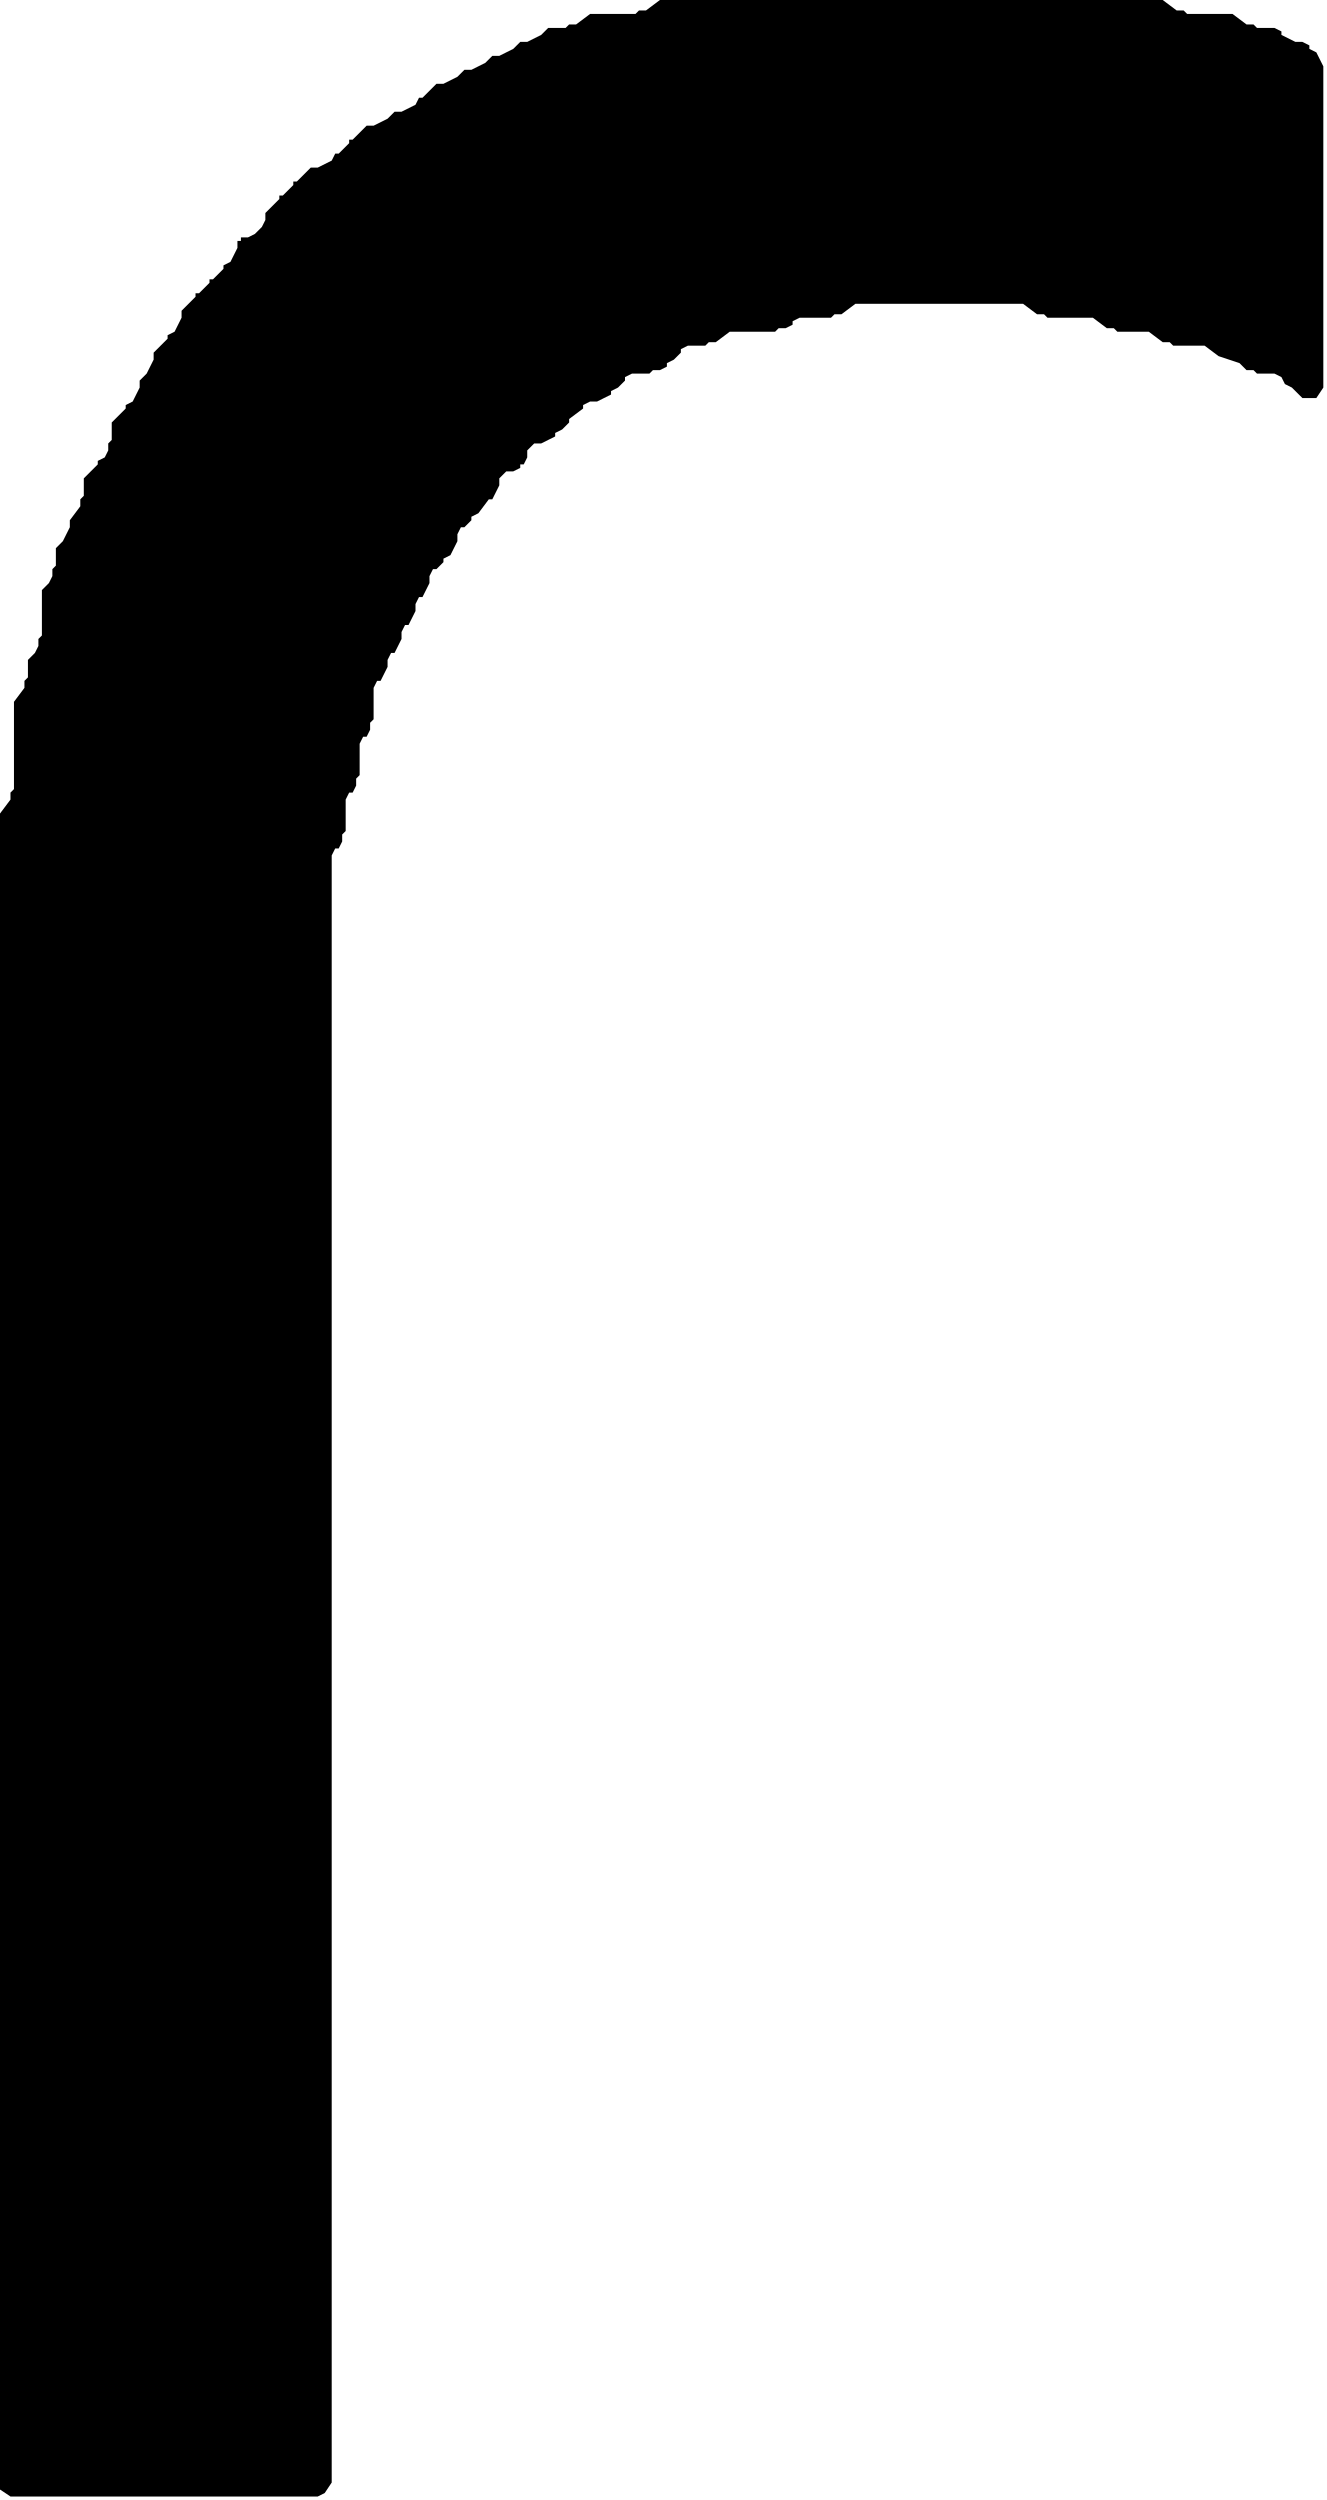
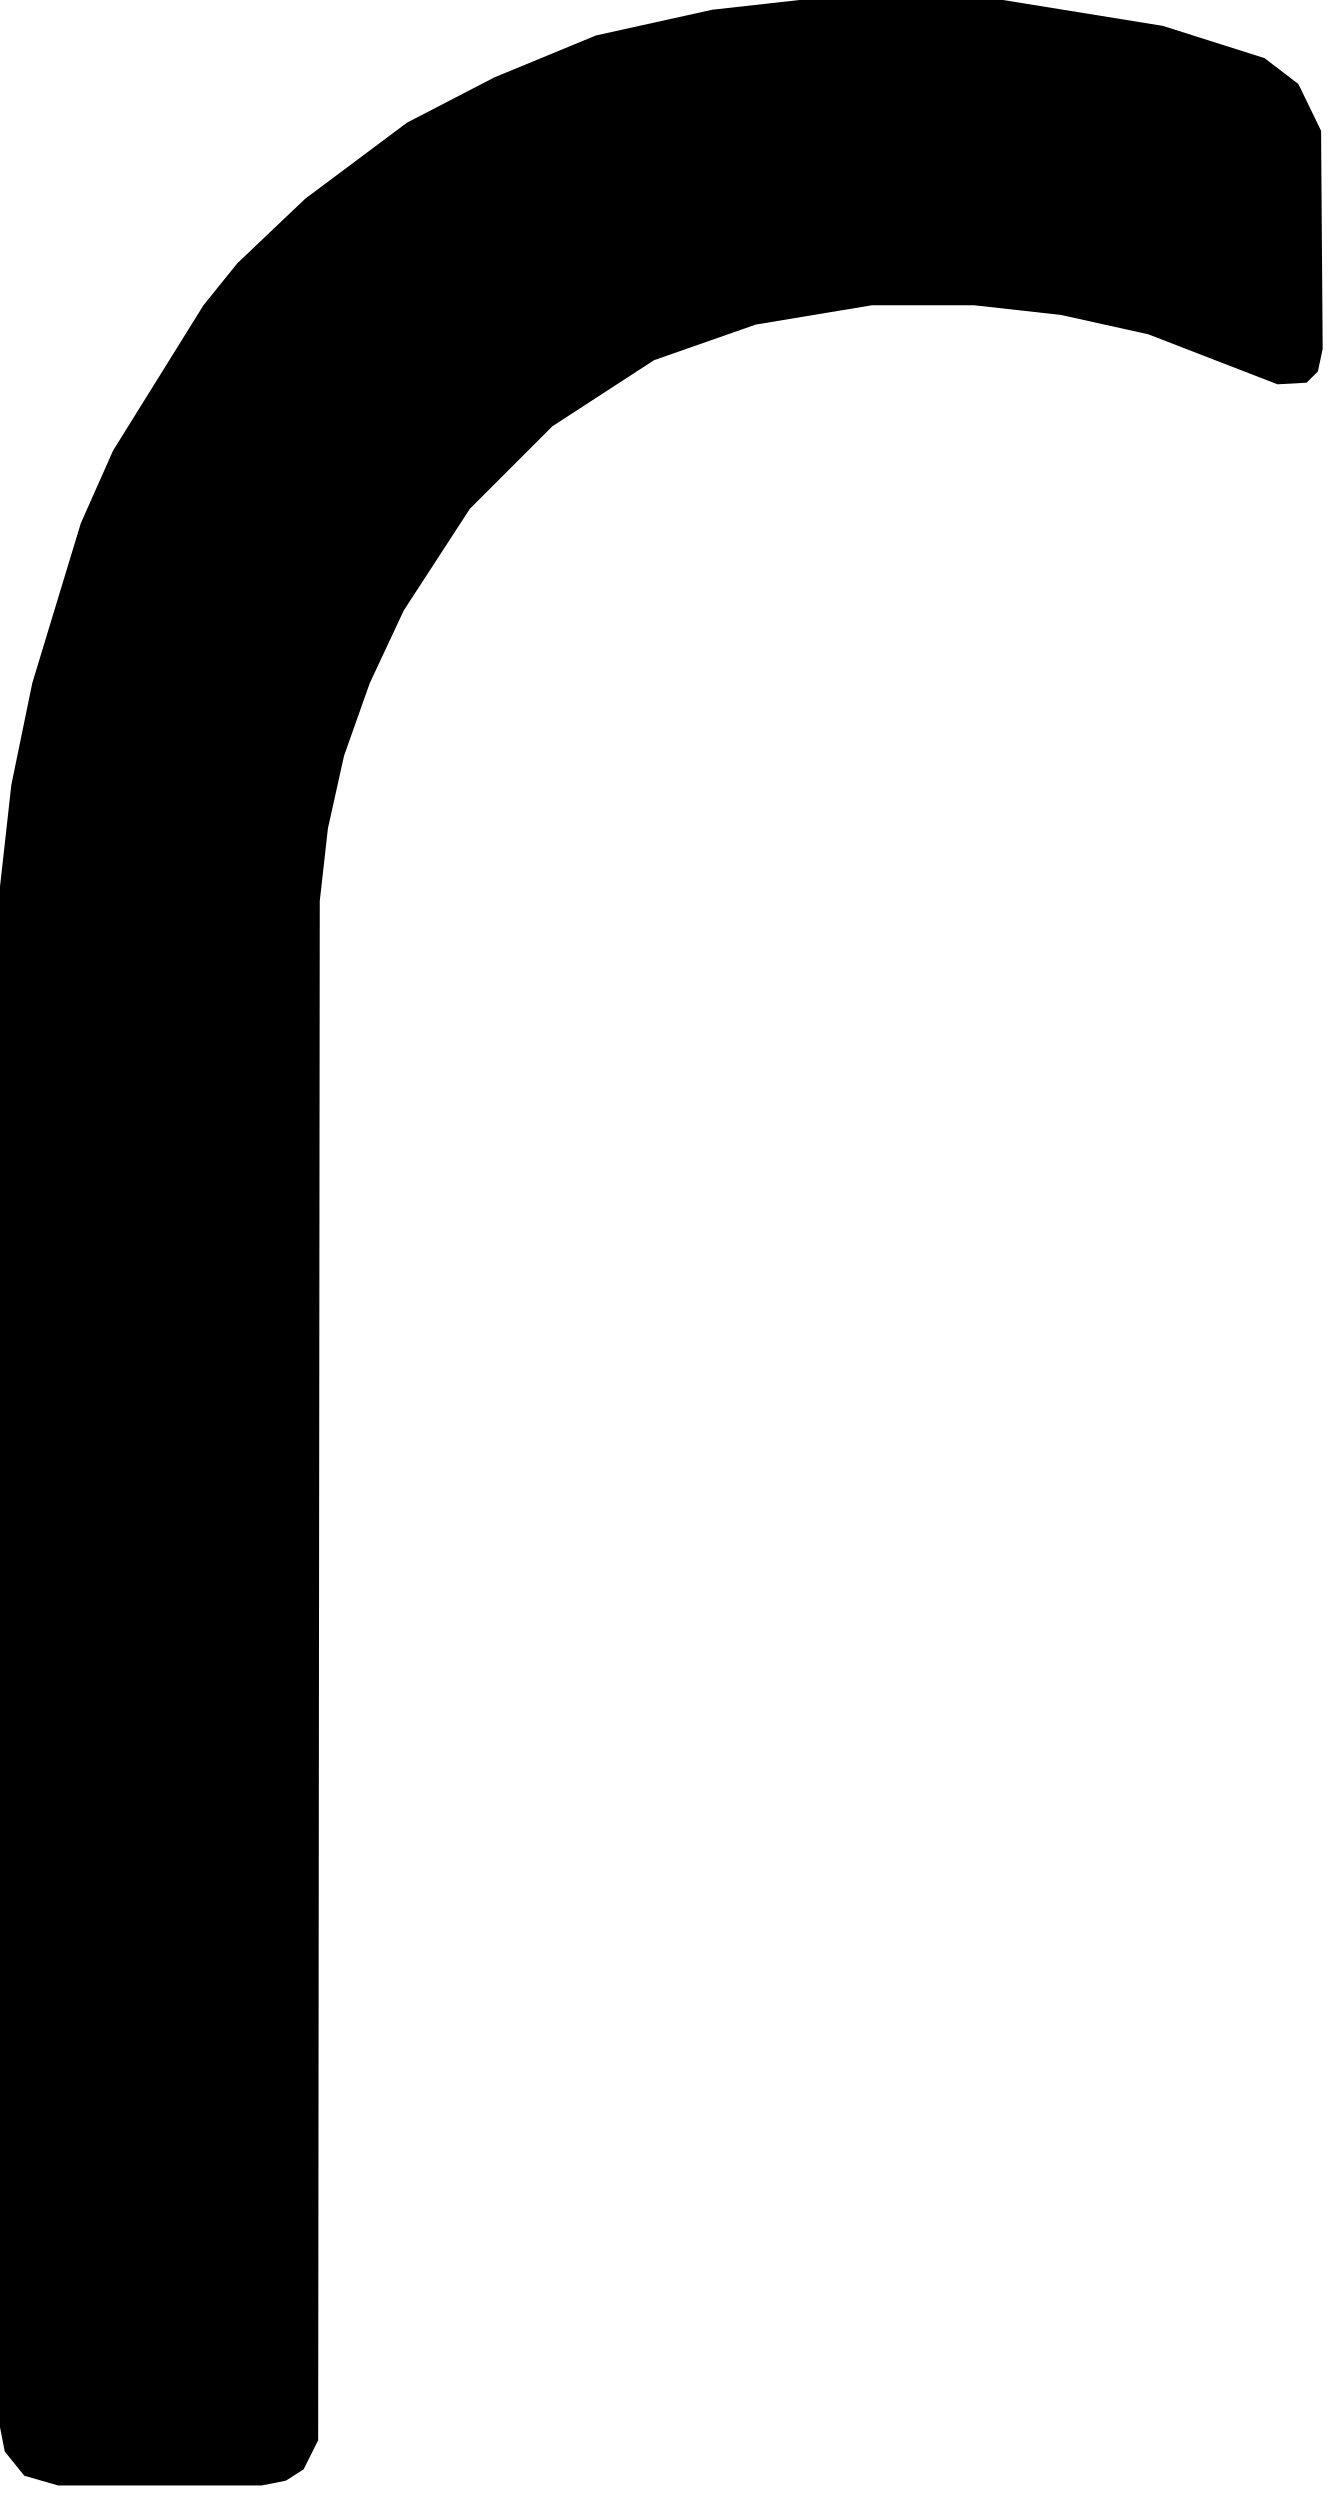
- <svg xmlns="http://www.w3.org/2000/svg" viewBox="0 0 380 716" width="100%" height="100%">
-   <path d="M 375.0 13.0 L 373.0 12.0 L 371.0 12.0 L 367.0 10.0 L 367.0 9.0 L 365.0 8.0 L 360.0 8.0 L 359.0 7.0 L 357.0 7.0 L 353.0 4.0 L 340.0 4.0 L 339.0 3.0 L 337.0 3.0 L 333.0 0.0 L 189.0 0.0 L 185.0 3.0 L 183.0 3.0 L 182.0 4.0 L 169.0 4.0 L 165.0 7.0 L 163.0 7.0 L 162.0 8.0 L 157.0 8.0 L 155.0 10.0 L 151.0 12.0 L 149.0 12.0 L 147.0 14.0 L 143.0 16.0 L 141.0 16.0 L 139.0 18.0 L 135.0 20.0 L 133.0 20.0 L 131.0 22.0 L 127.0 24.0 L 125.0 24.0 L 121.0 28.0 L 120.0 28.0 L 119.0 30.0 L 115.0 32.0 L 113.0 32.0 L 111.0 34.0 L 107.0 36.0 L 105.0 36.0 L 101.0 40.0 L 100.0 40.0 L 100.0 41.0 L 97.0 44.0 L 96.0 44.0 L 95.0 46.0 L 91.0 48.0 L 89.0 48.0 L 85.0 52.0 L 84.0 52.0 L 84.0 53.0 L 81.0 56.0 L 80.0 56.0 L 80.0 57.0 L 76.0 61.0 L 76.0 63.0 L 75.0 65.0 L 73.0 67.0 L 71.0 68.0 L 69.0 68.0 L 69.0 69.0 L 68.0 69.0 L 68.0 71.0 L 66.0 75.0 L 64.0 76.0 L 64.0 77.0 L 61.0 80.0 L 60.0 80.0 L 60.0 81.0 L 57.0 84.0 L 56.0 84.0 L 56.0 85.0 L 52.0 89.0 L 52.0 91.0 L 50.0 95.0 L 48.0 96.0 L 48.0 97.0 L 44.0 101.0 L 44.0 103.0 L 42.0 107.0 L 40.0 109.0 L 40.0 111.0 L 38.0 115.0 L 36.0 116.0 L 36.0 117.0 L 32.0 121.0 L 32.0 126.0 L 31.0 127.0 L 31.0 129.0 L 30.0 131.0 L 28.0 132.0 L 28.0 133.0 L 24.0 137.0 L 24.0 142.0 L 23.0 143.0 L 23.0 145.0 L 20.0 149.0 L 20.0 151.0 L 18.0 155.0 L 16.0 157.0 L 16.0 162.0 L 15.0 163.0 L 15.0 165.0 L 14.0 167.0 L 12.0 169.0 L 12.0 182.0 L 11.0 183.0 L 11.0 185.0 L 10.0 187.0 L 8.0 189.0 L 8.0 194.0 L 7.0 195.0 L 7.0 197.0 L 4.0 201.0 L 4.0 226.0 L 3.0 227.0 L 3.0 229.0 L 0.0 233.0 L 0.0 713.0 L 3.0 715.0 L 91.0 715.0 L 93.0 714.0 L 95.0 711.0 L 95.0 245.0 L 96.0 243.0 L 97.0 243.0 L 98.0 241.0 L 98.0 239.0 L 99.0 238.0 L 99.0 229.0 L 100.0 227.0 L 101.0 227.0 L 102.0 225.0 L 102.0 223.0 L 103.0 222.0 L 103.0 213.0 L 104.0 211.0 L 105.0 211.0 L 106.0 209.0 L 106.0 207.0 L 107.0 206.0 L 107.0 197.0 L 108.0 195.0 L 109.0 195.0 L 111.0 191.0 L 111.0 189.0 L 112.0 187.0 L 113.0 187.0 L 115.0 183.0 L 115.0 181.0 L 116.0 179.0 L 117.0 179.0 L 119.0 175.0 L 119.0 173.0 L 120.0 171.0 L 121.0 171.0 L 123.0 167.0 L 123.0 165.0 L 124.0 163.0 L 125.0 163.0 L 127.0 161.0 L 127.0 160.0 L 129.0 159.0 L 131.0 155.0 L 131.0 153.0 L 132.0 151.0 L 133.0 151.0 L 135.0 149.0 L 135.0 148.0 L 137.0 147.0 L 140.0 143.0 L 141.0 143.0 L 143.0 139.0 L 143.0 137.0 L 145.0 135.0 L 147.0 135.0 L 149.0 134.0 L 149.0 133.0 L 150.0 133.0 L 151.0 131.0 L 151.0 129.0 L 153.0 127.0 L 155.0 127.0 L 159.0 125.0 L 159.0 124.0 L 161.0 123.0 L 163.0 121.0 L 163.0 120.0 L 167.0 117.0 L 167.0 116.0 L 169.0 115.0 L 171.0 115.0 L 175.0 113.0 L 175.0 112.0 L 177.0 111.0 L 179.0 109.0 L 179.0 108.0 L 181.0 107.0 L 186.0 107.0 L 187.0 106.0 L 189.0 106.0 L 191.0 105.0 L 191.0 104.0 L 193.0 103.0 L 195.0 101.0 L 195.0 100.0 L 197.0 99.0 L 202.0 99.0 L 203.0 98.0 L 205.0 98.0 L 209.0 95.0 L 222.0 95.0 L 223.0 94.0 L 225.0 94.0 L 227.0 93.0 L 227.0 92.0 L 229.0 91.0 L 238.0 91.0 L 239.0 90.0 L 241.0 90.0 L 245.0 87.0 L 293.0 87.0 L 297.0 90.0 L 299.0 90.0 L 300.0 91.0 L 313.0 91.0 L 317.0 94.0 L 319.0 94.0 L 320.0 95.0 L 329.0 95.0 L 333.0 98.0 L 335.0 98.0 L 336.0 99.0 L 345.0 99.0 L 349.0 102.0 L 355.0 104.0 L 357.0 106.0 L 359.0 106.0 L 360.0 107.0 L 365.0 107.0 L 367.0 108.0 L 368.0 110.0 L 370.0 111.0 L 373.0 114.0 L 377.0 114.0 L 379.0 111.0 L 379.0 19.0 L 377.0 15.0 L 375.0 14.0 Z" fill="currentColor" fill-rule="evenodd" />
+ <svg xmlns="http://www.w3.org/2000/svg" viewBox="0 0 92 172" width="100%" height="100%">
+   <path d="M 87.00 4.00 L 80.00 1.78 L 69.00 0.00 L 55.00 0.00 L 49.00 0.67 L 41.00 2.44 L 34.00 5.33 L 28.00 8.44 L 21.00 13.67 L 16.33 18.11 L 14.00 21.00 L 7.78 31.00 L 5.56 36.00 L 2.22 47.00 L 0.78 54.00 L 0.00 61.00 L 0.00 167.00 L 0.33 168.67 L 1.67 170.33 L 4.00 171.00 L 18.00 171.00 L 19.67 170.67 L 20.89 169.89 L 21.89 167.89 L 22.00 62.00 L 22.56 57.00 L 23.67 52.00 L 25.44 47.00 L 27.78 42.00 L 32.33 35.00 L 38.00 29.33 L 45.00 24.78 L 52.00 22.33 L 60.00 21.00 L 67.00 21.00 L 73.00 21.67 L 79.00 23.00 L 87.89 26.44 L 89.89 26.33 L 90.67 25.56 L 91.00 24.00 L 90.89 9.00 L 89.33 5.78 Z" fill="currentColor" fill-rule="evenodd" />
</svg>
